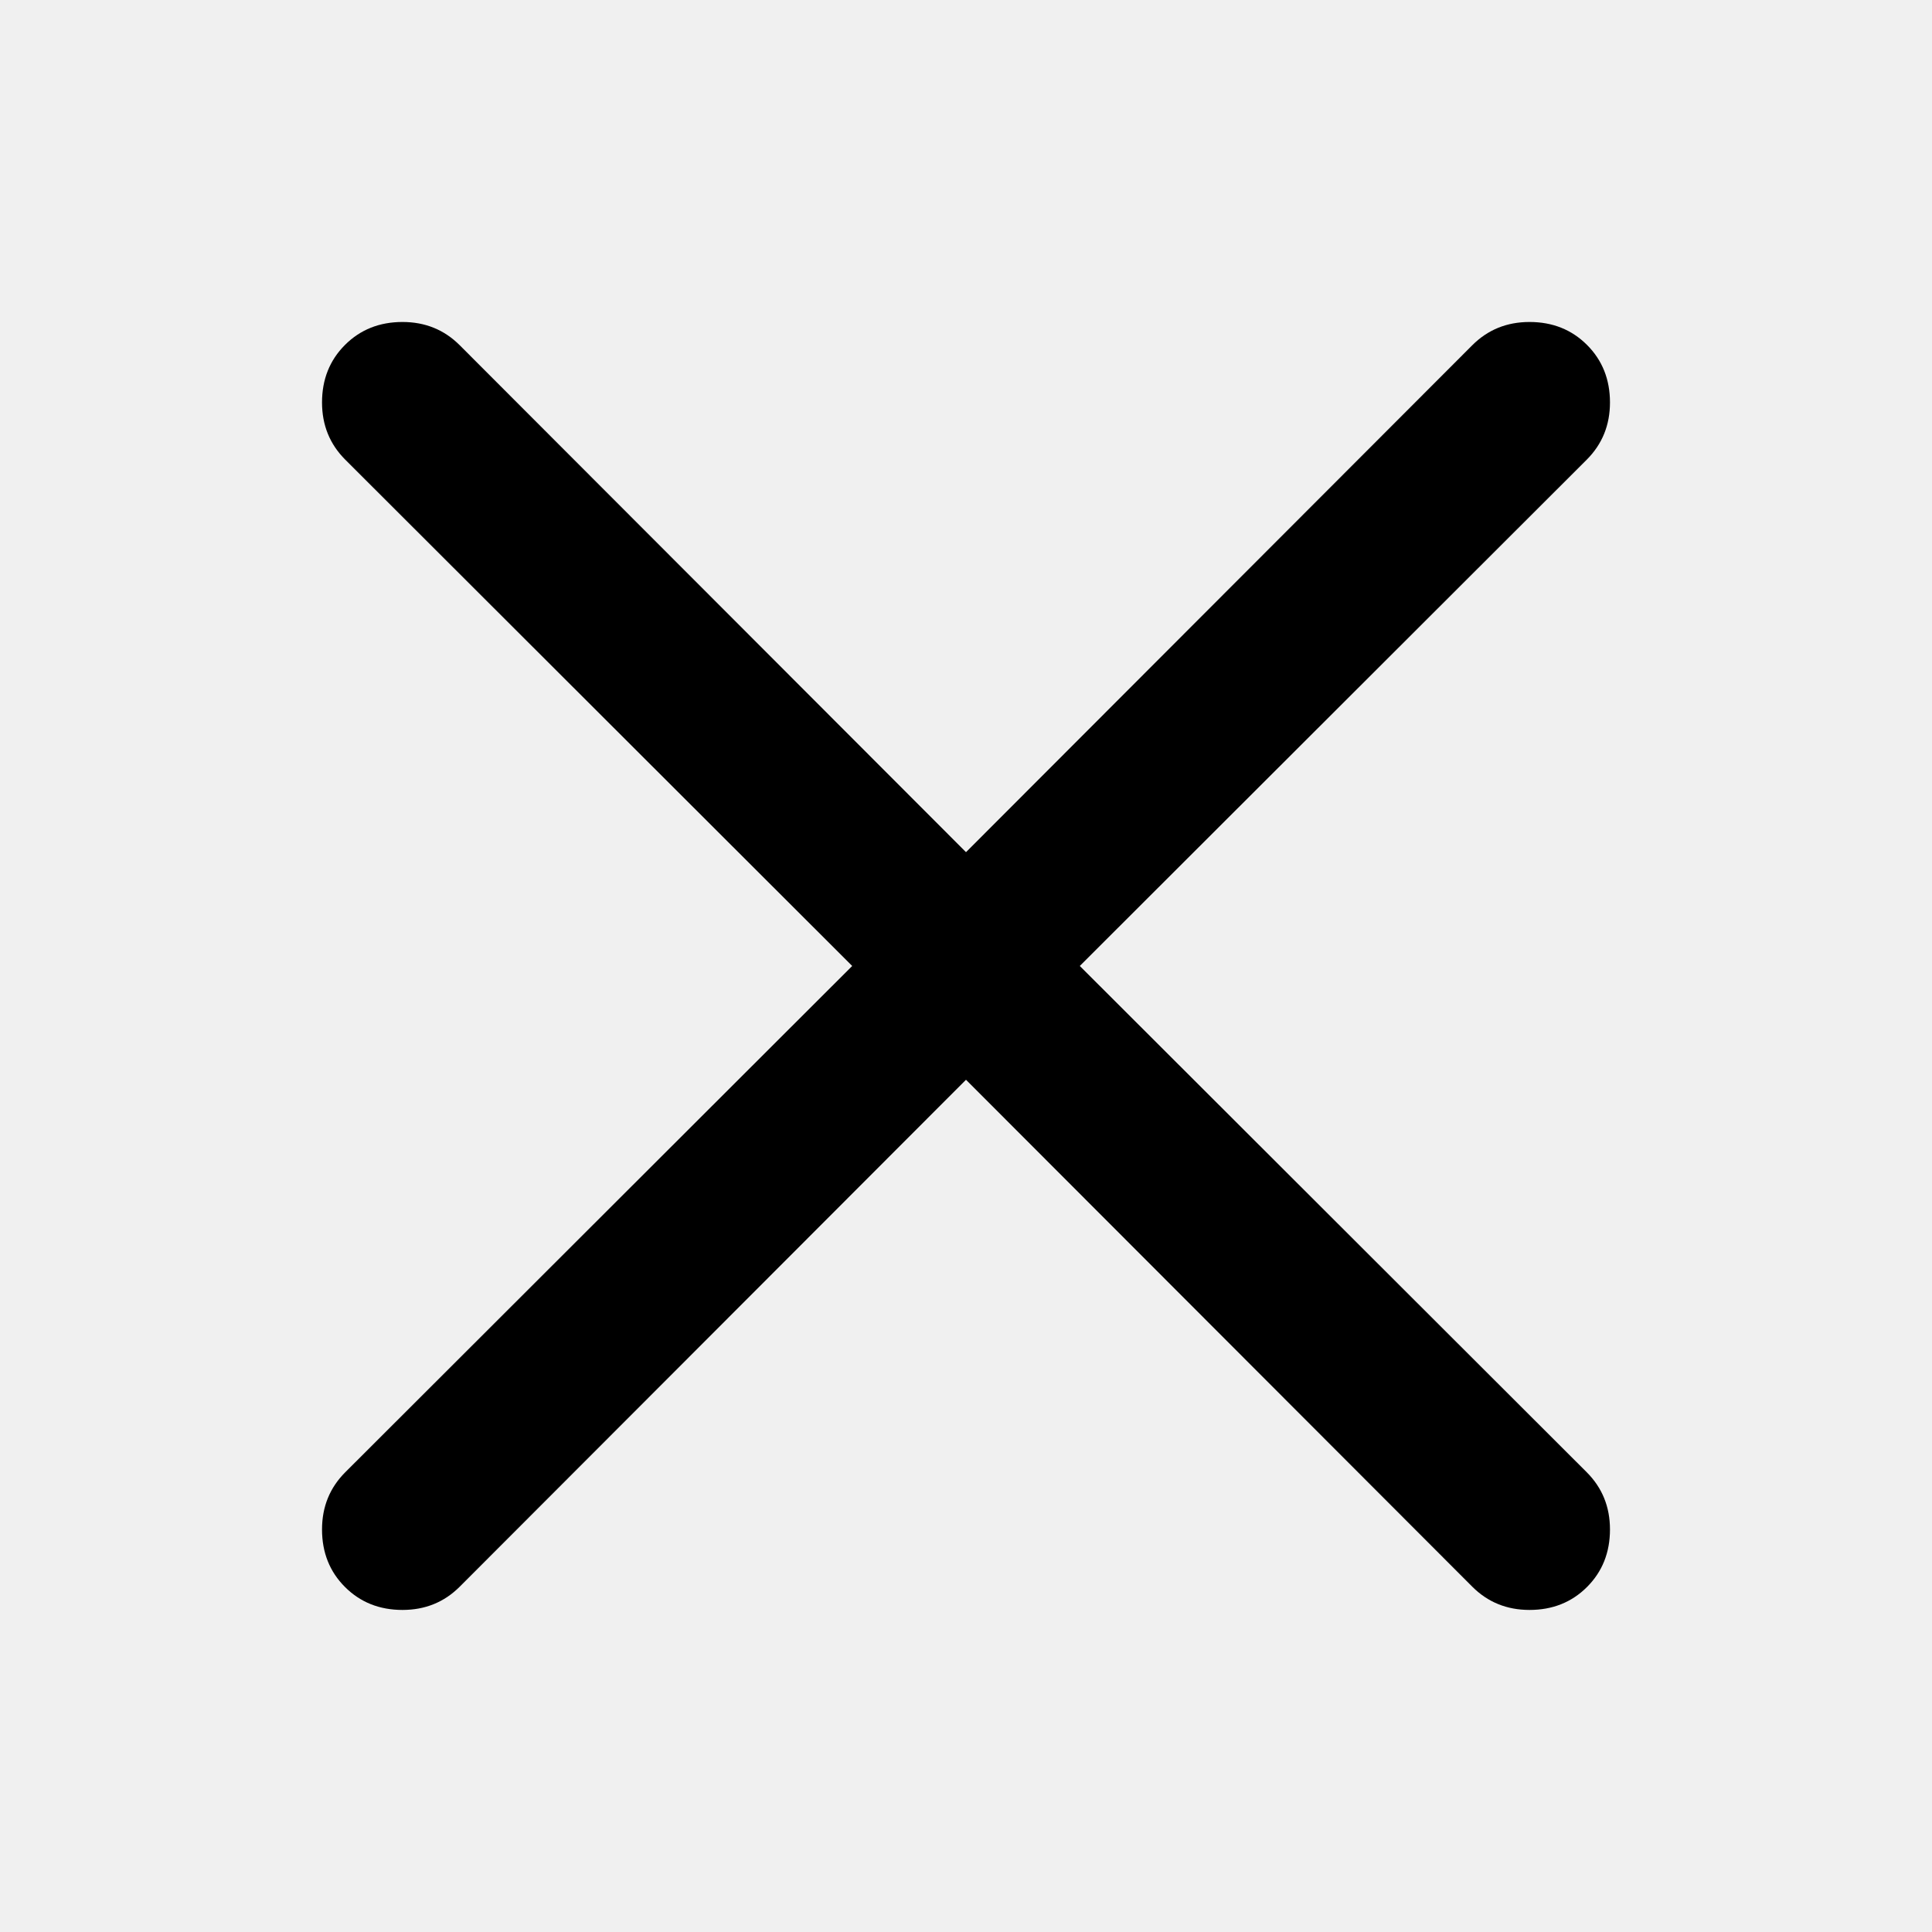
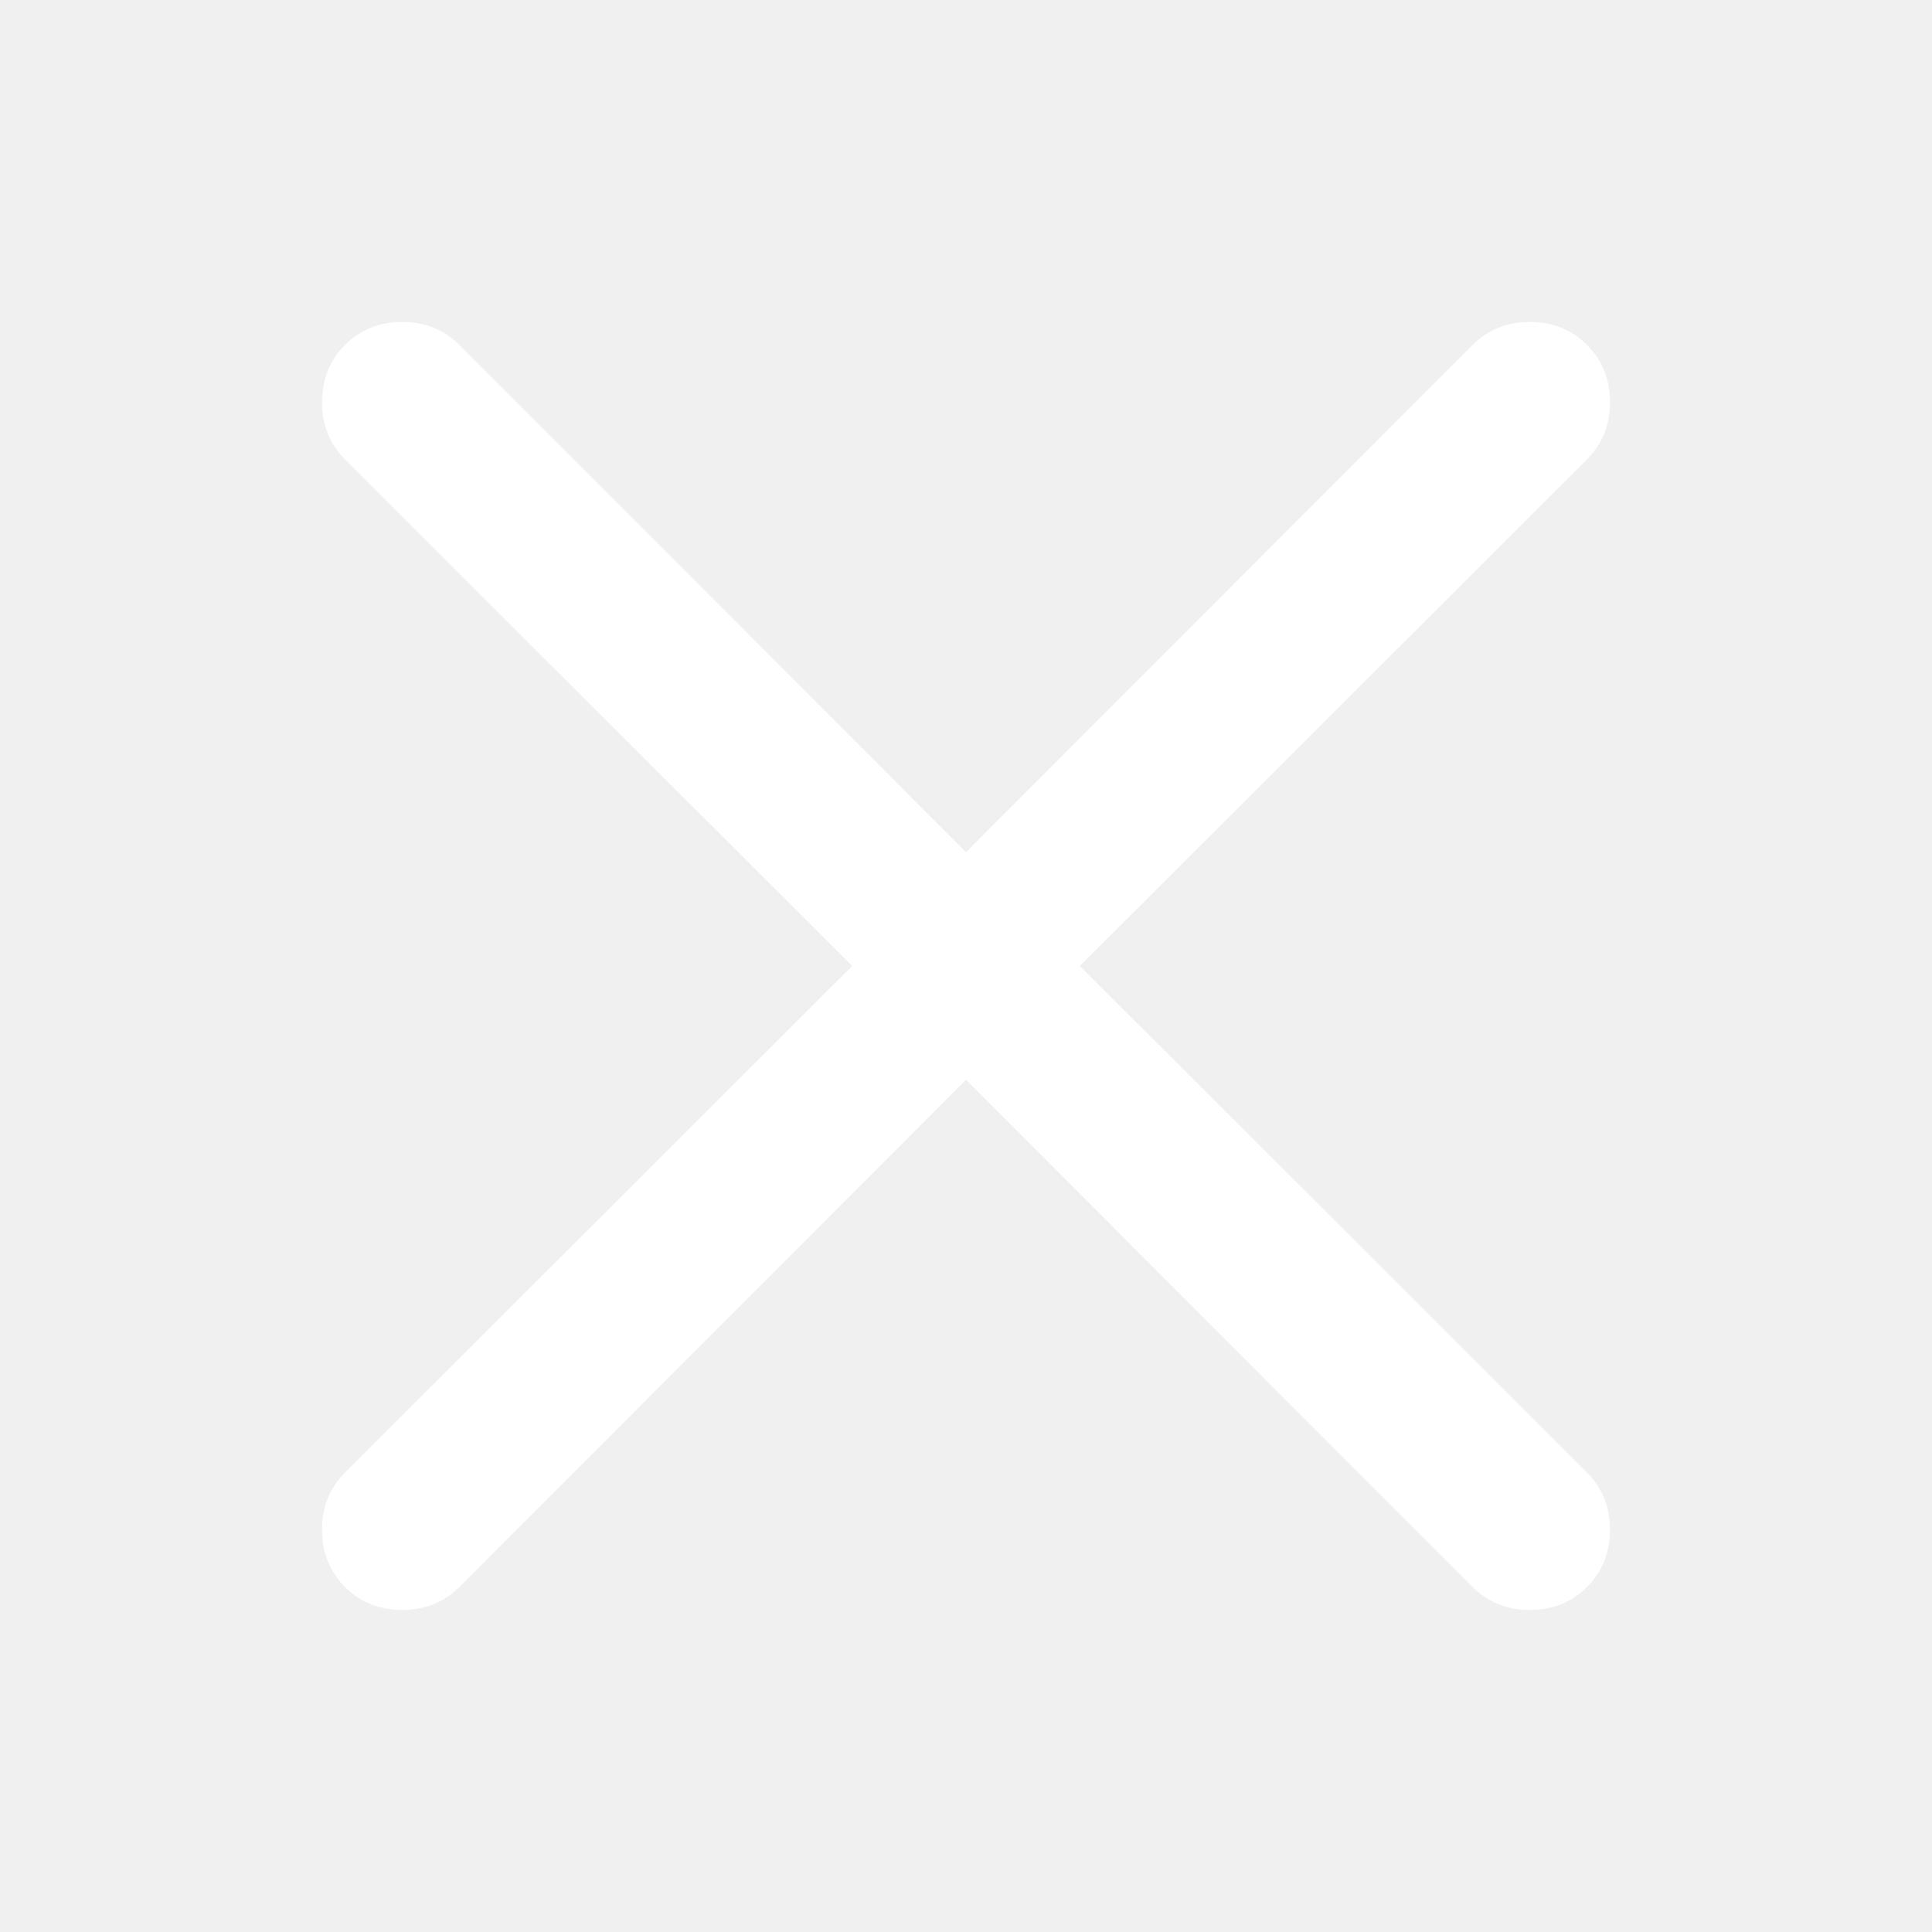
- <svg xmlns="http://www.w3.org/2000/svg" class="svg-icon" style="width: 1em; height: 1em;vertical-align: middle;fill: currentColor;overflow: hidden;" viewBox="0 0 1024 1024" version="1.1">
-   <path d="M810.66 170.66q18.33 0 30.495 12.165t12.165 30.495q0 18.002-12.329 30.331l-268.677 268.329 268.677 268.329q12.329 12.329 12.329 30.331 0 18.33-12.165 30.495t-30.495 12.165q-18.002 0-30.331-12.329l-268.329-268.677-268.329 268.677q-12.329 12.329-30.331 12.329-18.33 0-30.495-12.165t-12.165-30.495q0-18.002 12.329-30.331l268.677-268.329-268.677-268.329q-12.329-12.329-12.329-30.331 0-18.33 12.165-30.495t30.495-12.165q18.002 0 30.331 12.329l268.329 268.677 268.329-268.677q12.329-12.329 30.331-12.329z" />
+ <svg xmlns="http://www.w3.org/2000/svg" width="1024" height="1024" viewBox="0 0 1024 1024" fill="none">
+   <path d="M810.66 170.66C822.879 170.66 833.044 174.715 841.154 182.825C849.264 190.935 853.32 201.1 853.32 213.32C853.32 225.321 849.21 235.432 840.991 243.651L572.313 511.98L840.991 780.309C849.21 788.528 853.32 798.638 853.32 810.64C853.32 822.859 849.264 833.024 841.154 841.134C833.044 849.244 822.879 853.299 810.66 853.299C798.658 853.299 788.548 849.19 780.329 840.971L512 572.293L243.671 840.971C235.452 849.19 225.341 853.299 213.34 853.299C201.12 853.299 190.955 849.244 182.845 841.134C174.735 833.024 170.68 822.859 170.68 810.64C170.68 798.638 174.79 788.528 183.009 780.309L451.686 511.98L183.009 243.651C174.79 235.432 170.68 225.321 170.68 213.32C170.68 201.1 174.735 190.935 182.845 182.825C190.955 174.715 201.12 170.66 213.34 170.66C225.341 170.66 235.452 174.77 243.671 182.989L512 451.666L780.329 182.989C788.548 174.77 798.658 170.66 810.66 170.66Z" fill="white" />
</svg>
